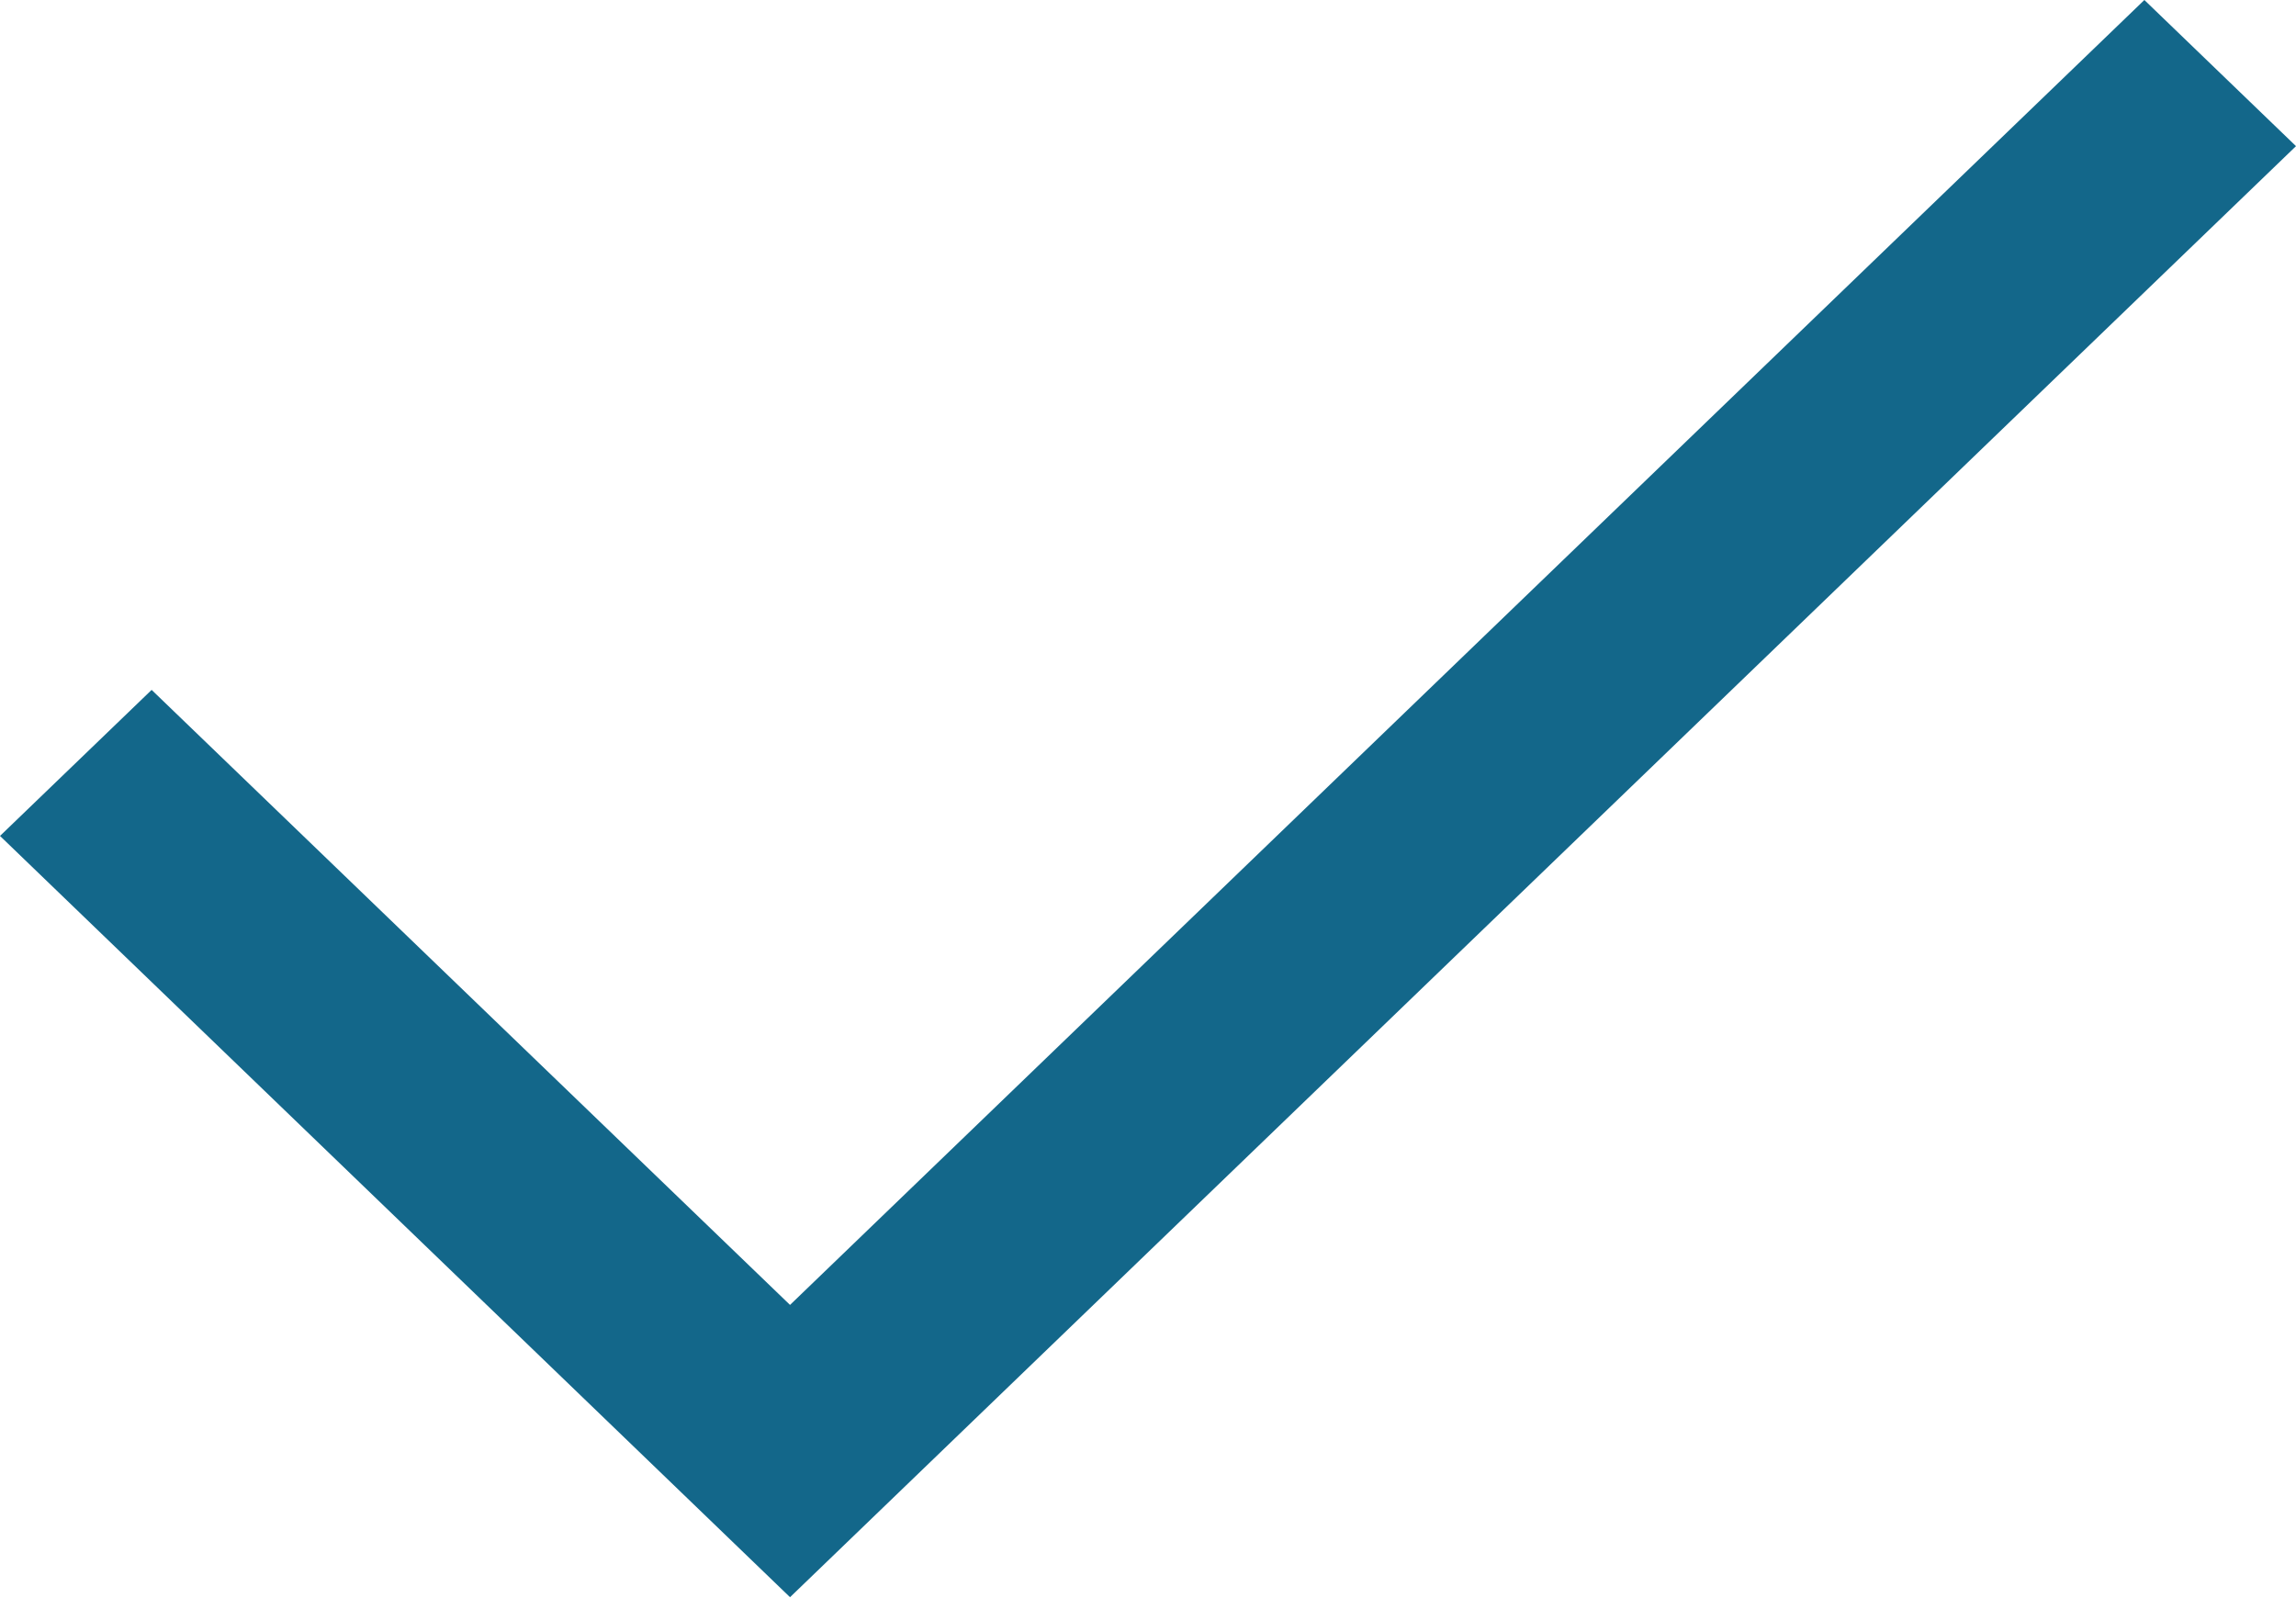
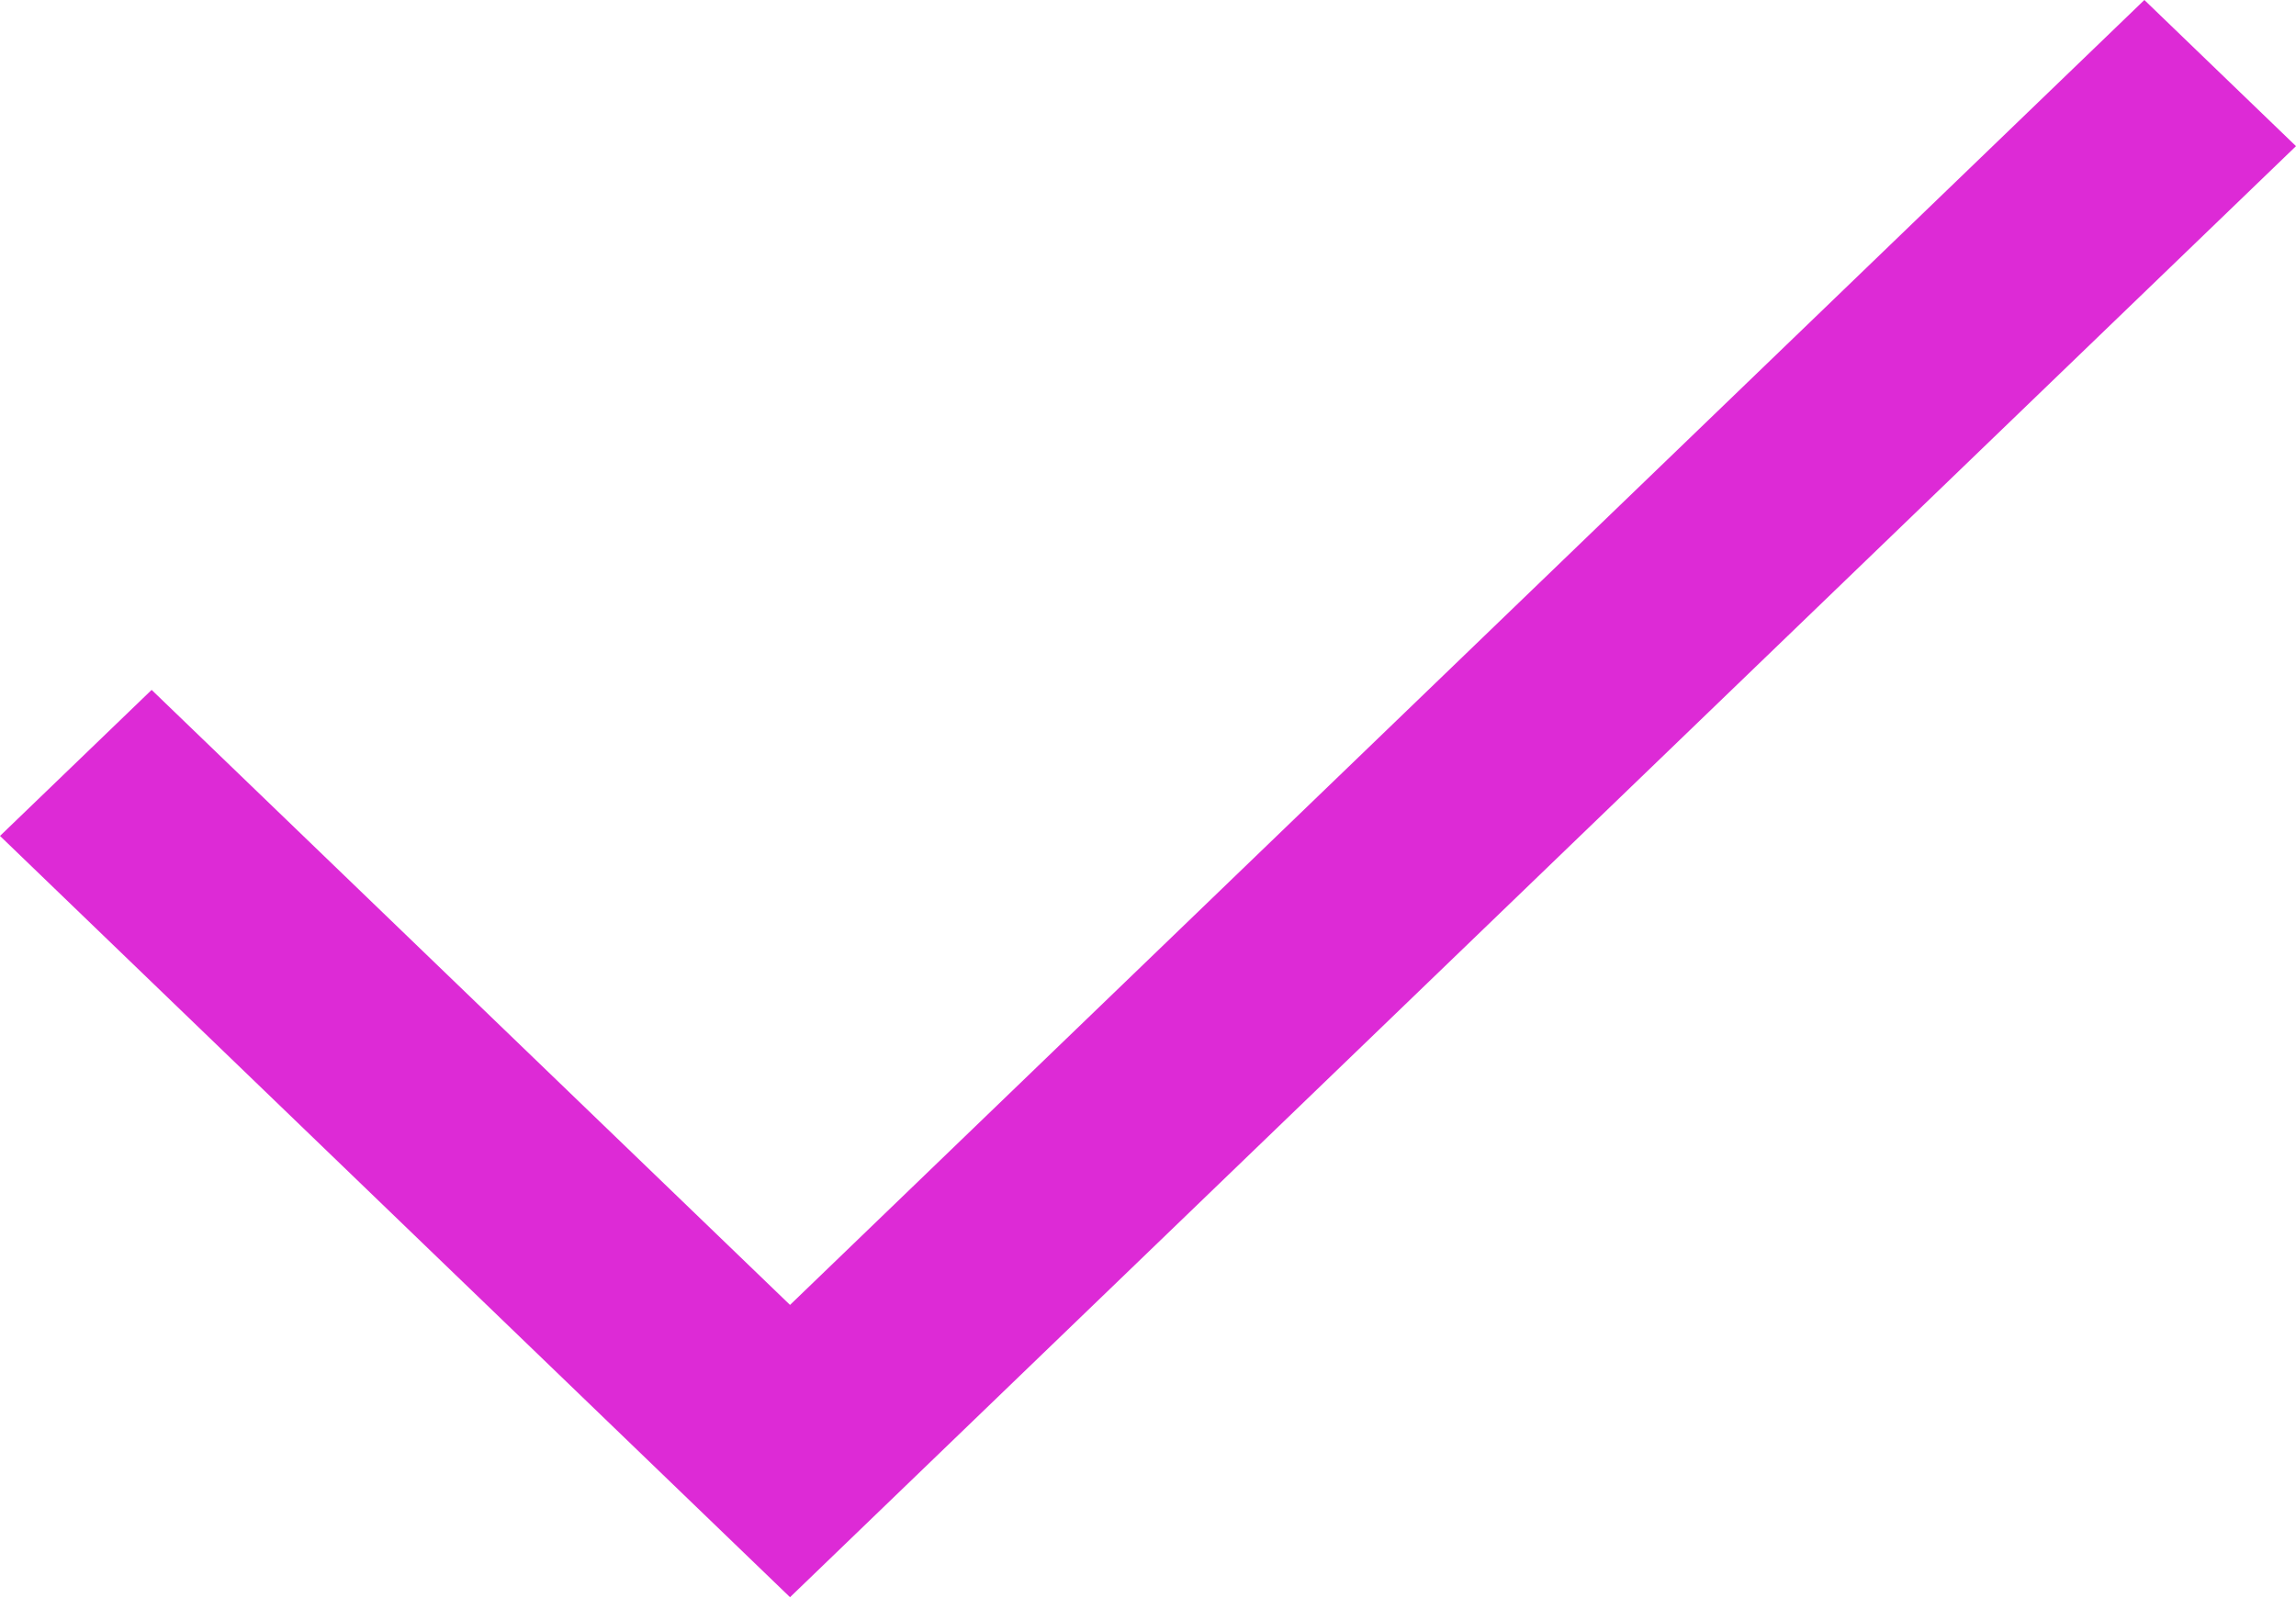
<svg xmlns="http://www.w3.org/2000/svg" width="23" height="16" viewBox="0 0 23 16" fill="none">
-   <path d="M7.914 16L0 8.374L1.519 6.911L7.914 13.072L21.481 0L23 1.464L7.914 16Z" fill="#13678A" />
+   <path d="M7.914 16L0 8.374L1.519 6.911L7.914 13.072L21.481 0L23 1.464L7.914 16Z" fill="#DD2AD6" />
</svg>
